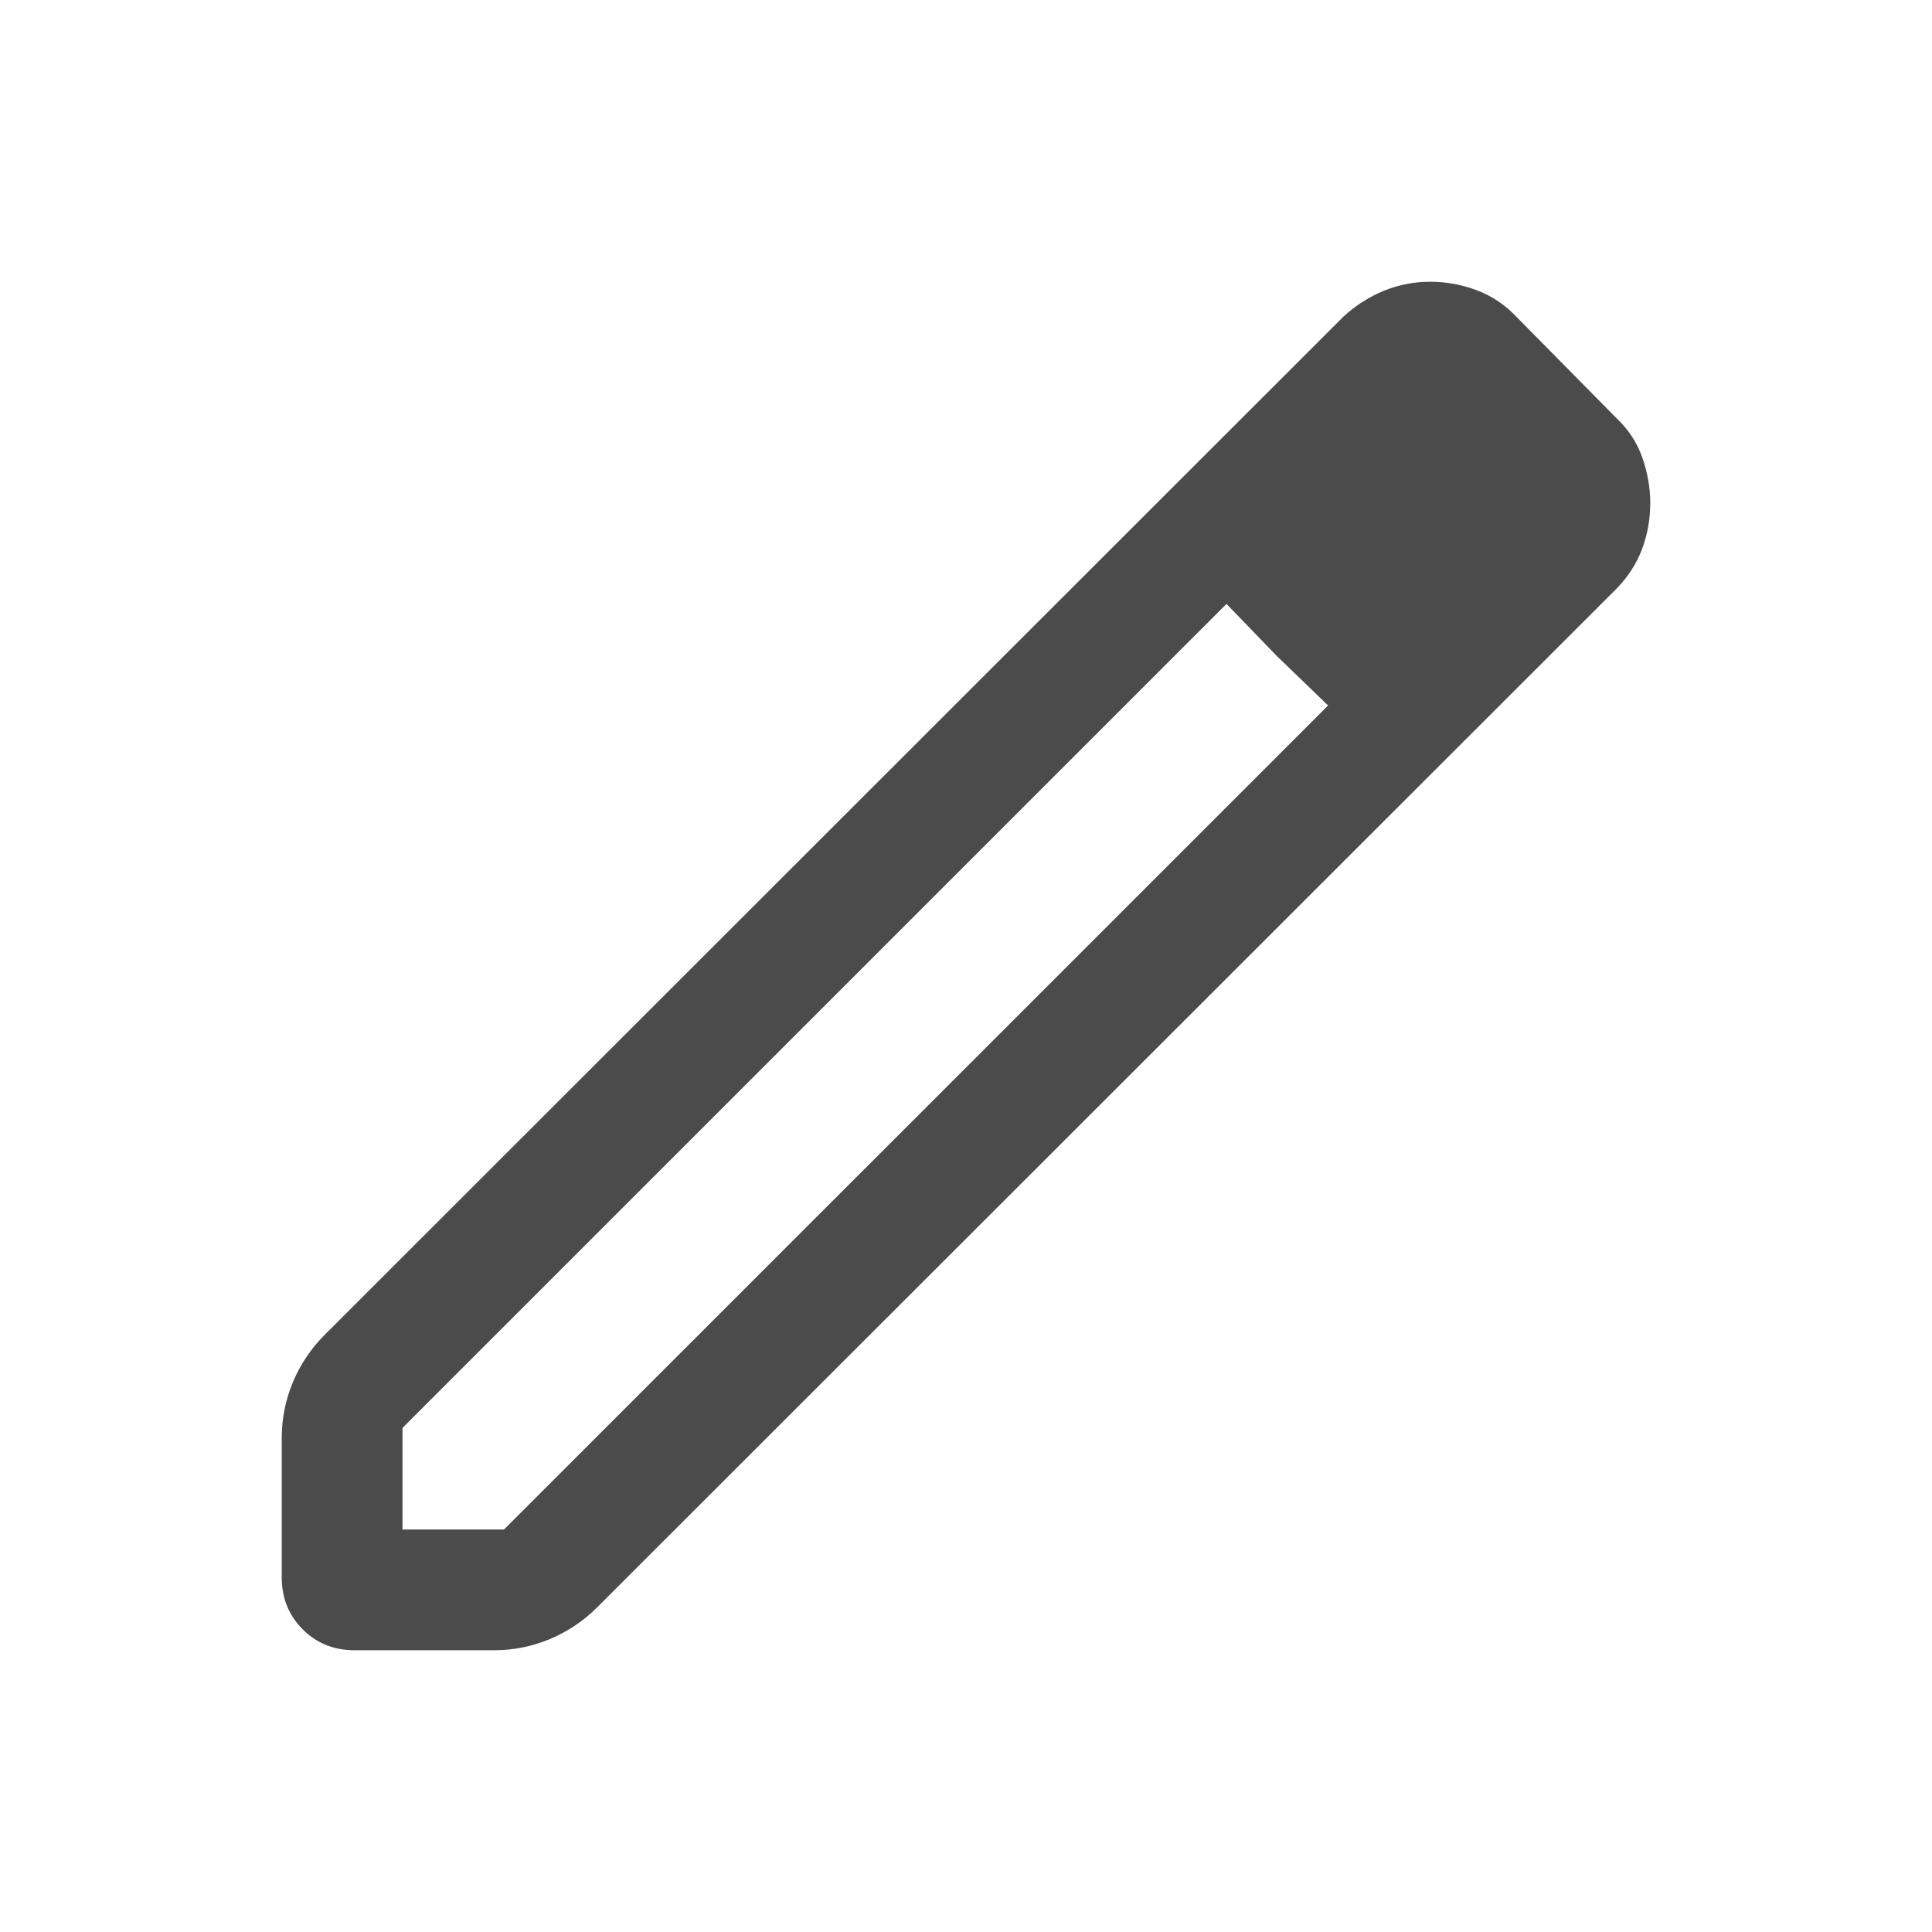
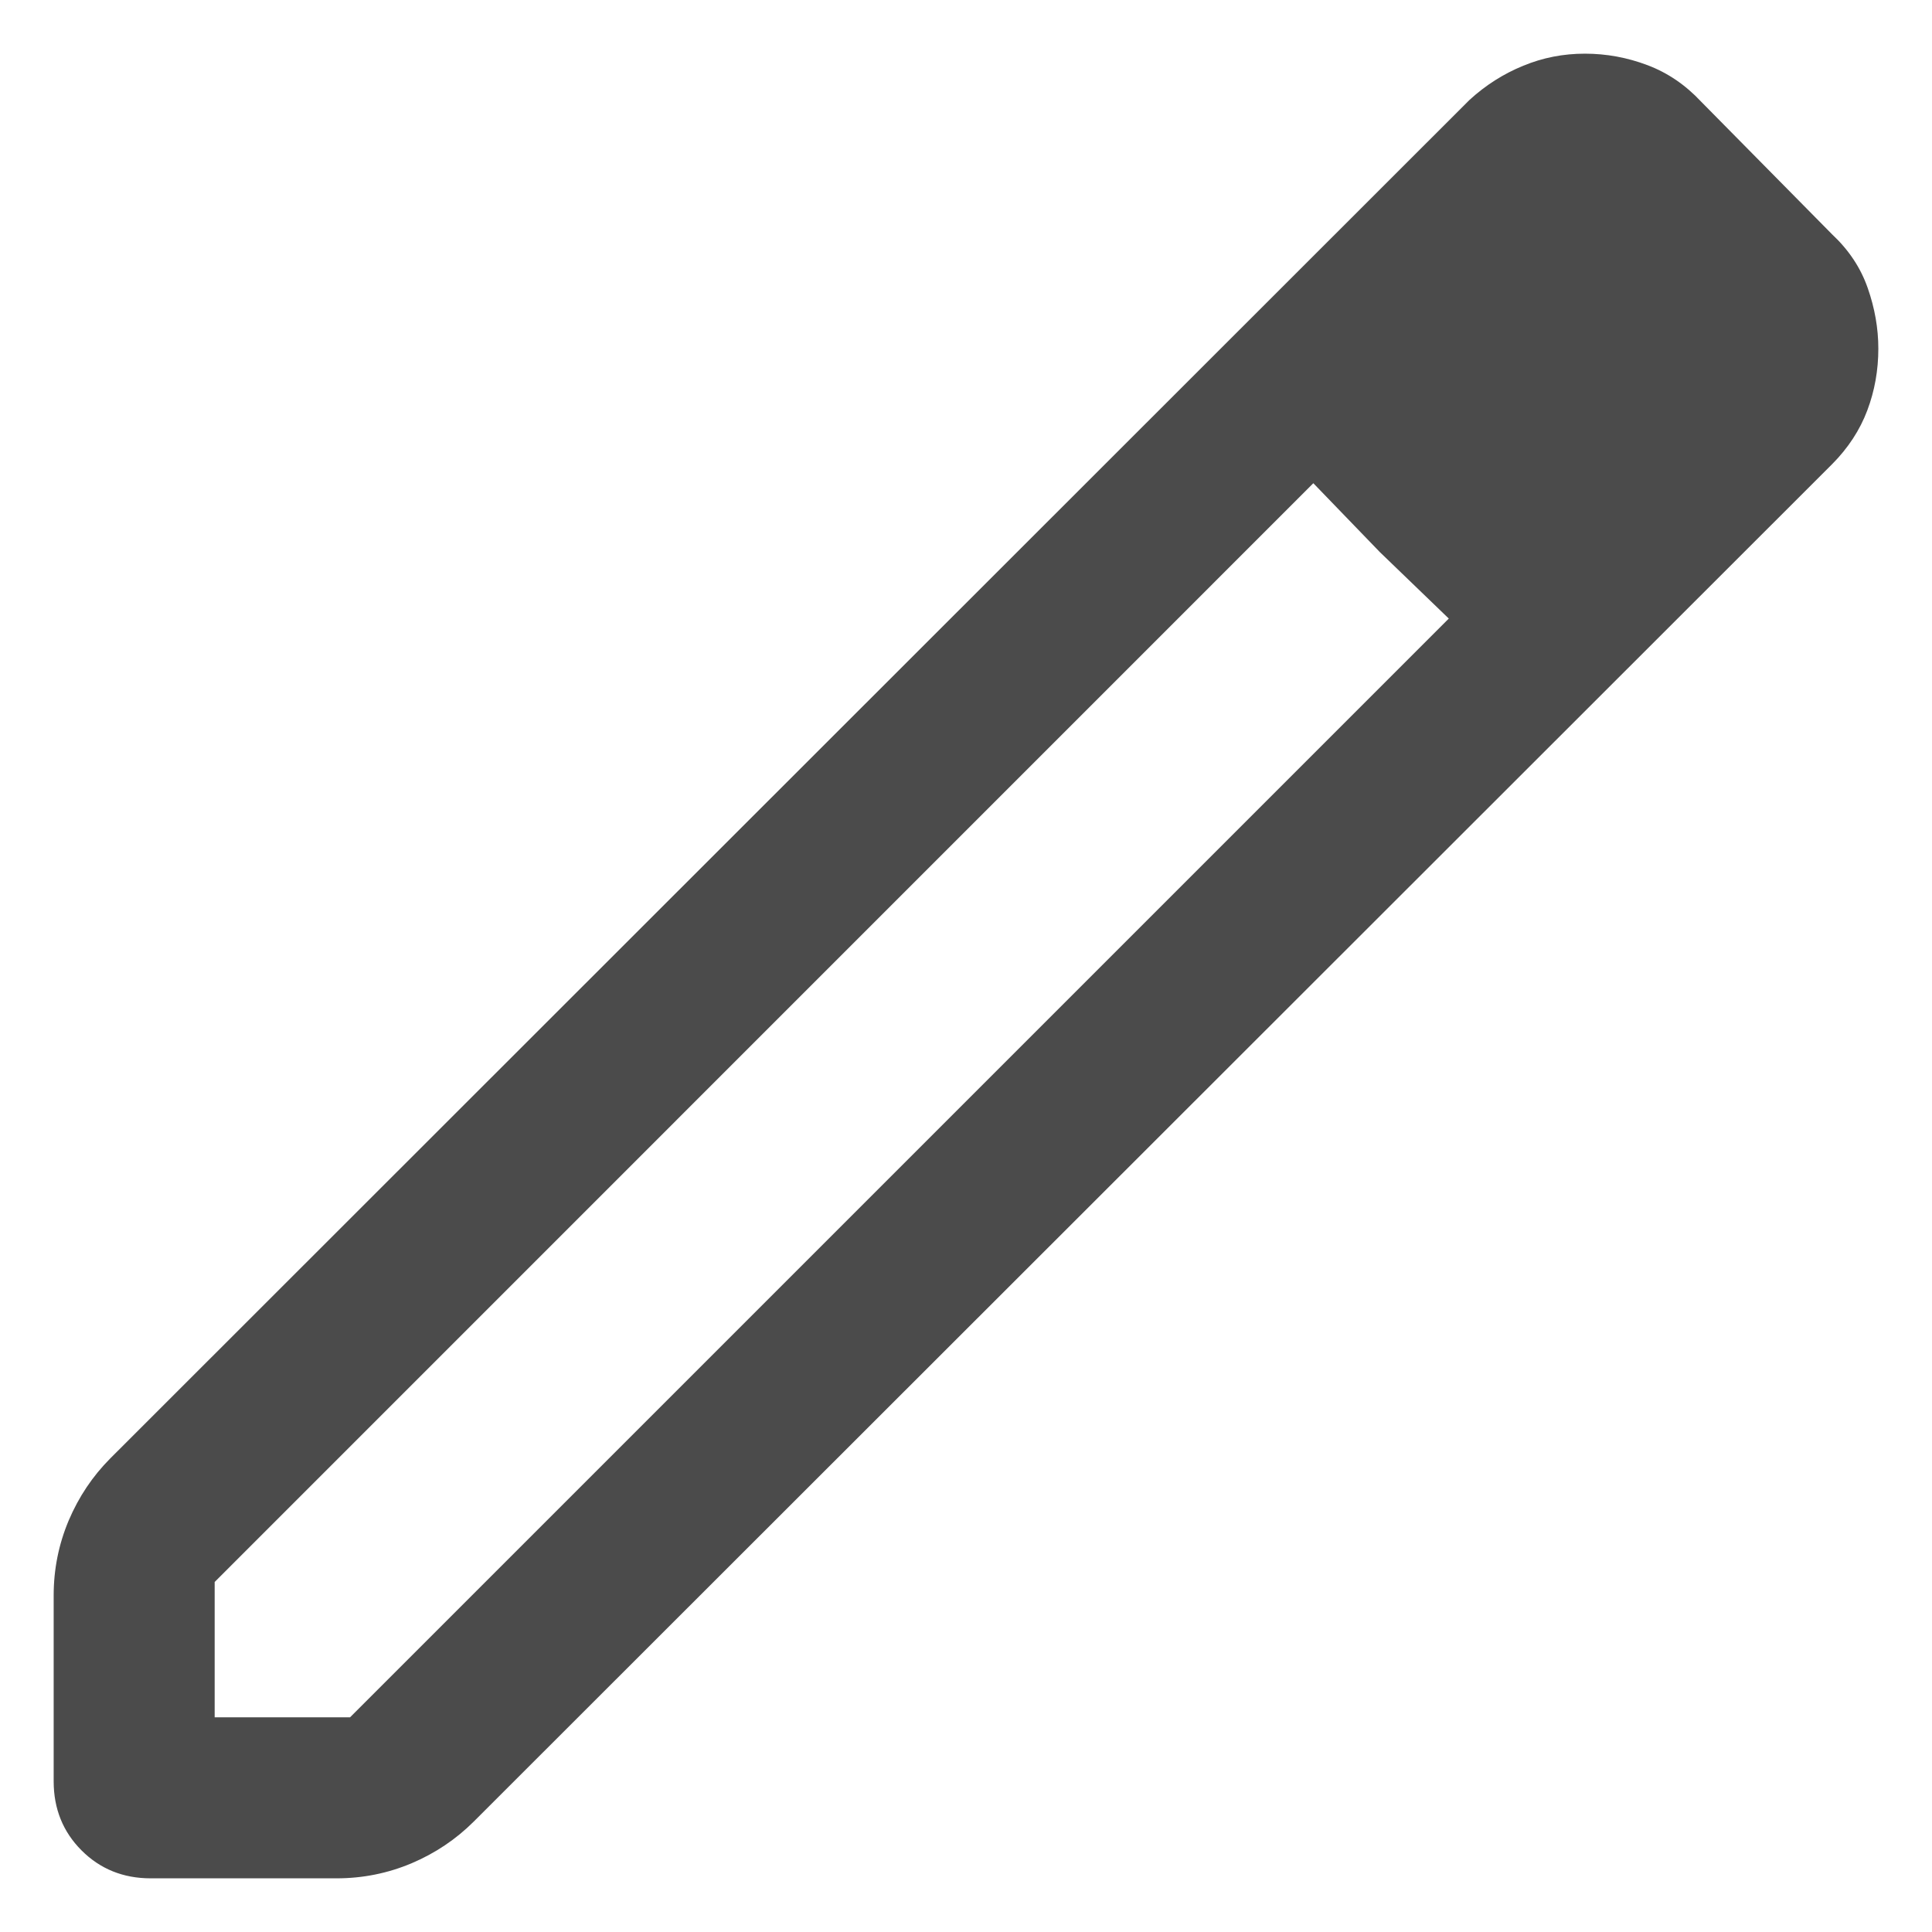
- <svg xmlns="http://www.w3.org/2000/svg" width="24" height="24" viewBox="0 0 24 24" fill="none">
-   <mask id="mask0_688_3769" style="mask-type:alpha" maskUnits="userSpaceOnUse" x="0" y="0" width="24" height="24">
-     <rect width="24" height="24" fill="#D9D9D9" />
-   </mask>
-   <g mask="url(#mask0_688_3769)">
-     <path d="M5 19H6.261L16.498 8.764L15.236 7.502L5 17.738V19ZM4.404 20.5C4.148 20.5 3.933 20.413 3.76 20.24C3.587 20.067 3.5 19.852 3.5 19.596V17.863C3.5 17.62 3.547 17.387 3.64 17.166C3.734 16.945 3.863 16.753 4.027 16.588L16.691 3.931C16.842 3.793 17.009 3.687 17.191 3.612C17.374 3.538 17.566 3.5 17.766 3.5C17.967 3.5 18.161 3.536 18.349 3.607C18.537 3.678 18.703 3.791 18.848 3.946L20.069 5.183C20.224 5.328 20.335 5.494 20.401 5.683C20.467 5.871 20.5 6.06 20.5 6.248C20.5 6.449 20.466 6.641 20.397 6.824C20.328 7.007 20.219 7.174 20.069 7.325L7.412 19.973C7.247 20.137 7.055 20.266 6.834 20.36C6.613 20.453 6.38 20.5 6.136 20.5H4.404ZM15.856 8.144L15.236 7.502L16.498 8.764L15.856 8.144Z" fill="#4B4B4B" />
-   </g>
+ <svg xmlns="http://www.w3.org/2000/svg" width="18" height="18" viewBox="0 0 18 18" fill="none">
+   <path d="M2 16H3.261L13.498 5.763L12.236 4.502L2 14.739V16ZM1.404 17.5C1.148 17.5 0.933 17.413 0.76 17.24C0.587 17.067 0.5 16.852 0.5 16.596V14.864C0.5 14.62 0.547 14.387 0.64 14.166C0.734 13.945 0.863 13.753 1.027 13.588L13.691 0.931C13.842 0.793 14.009 0.687 14.191 0.613C14.374 0.537 14.566 0.5 14.766 0.5C14.967 0.5 15.161 0.536 15.349 0.607C15.537 0.678 15.703 0.791 15.848 0.946L17.069 2.183C17.224 2.328 17.335 2.494 17.401 2.683C17.467 2.871 17.5 3.06 17.5 3.248C17.5 3.449 17.466 3.641 17.397 3.824C17.328 4.007 17.219 4.174 17.069 4.325L4.412 16.973C4.247 17.137 4.055 17.266 3.834 17.36C3.613 17.453 3.38 17.5 3.136 17.5H1.404ZM12.856 5.144L12.236 4.502L13.498 5.763L12.856 5.144Z" fill="#4B4B4B" />
</svg>
